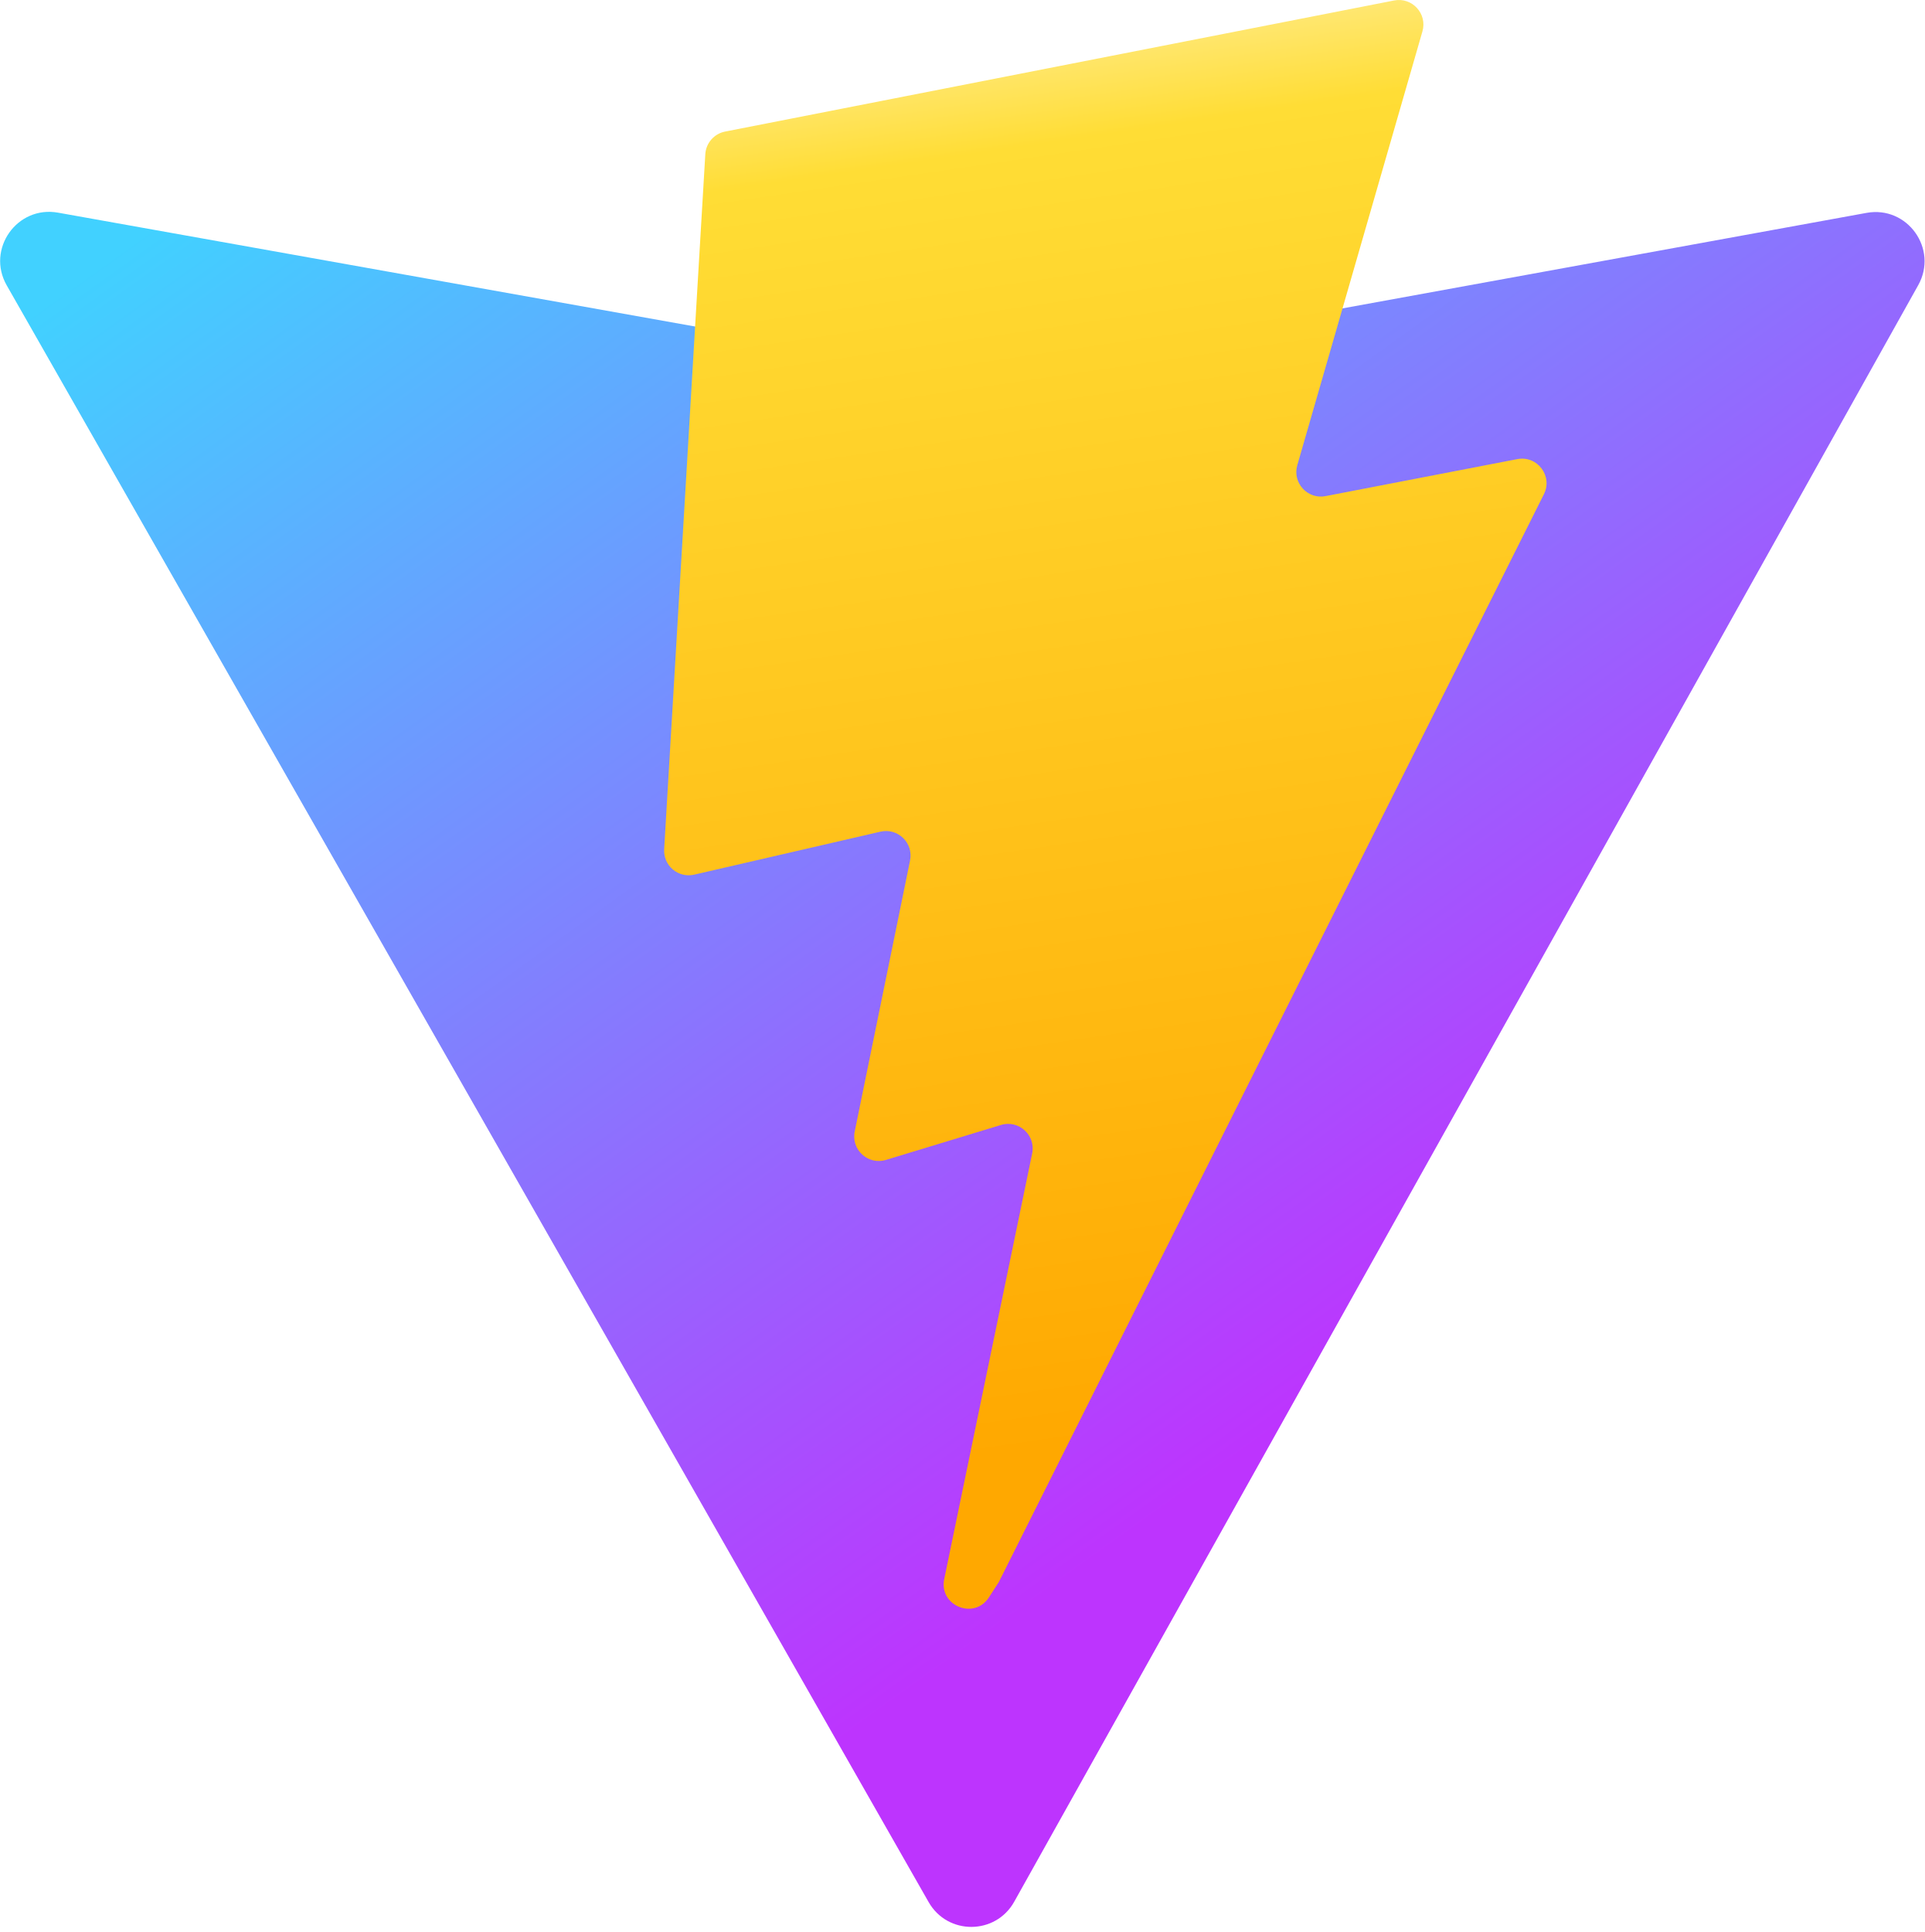
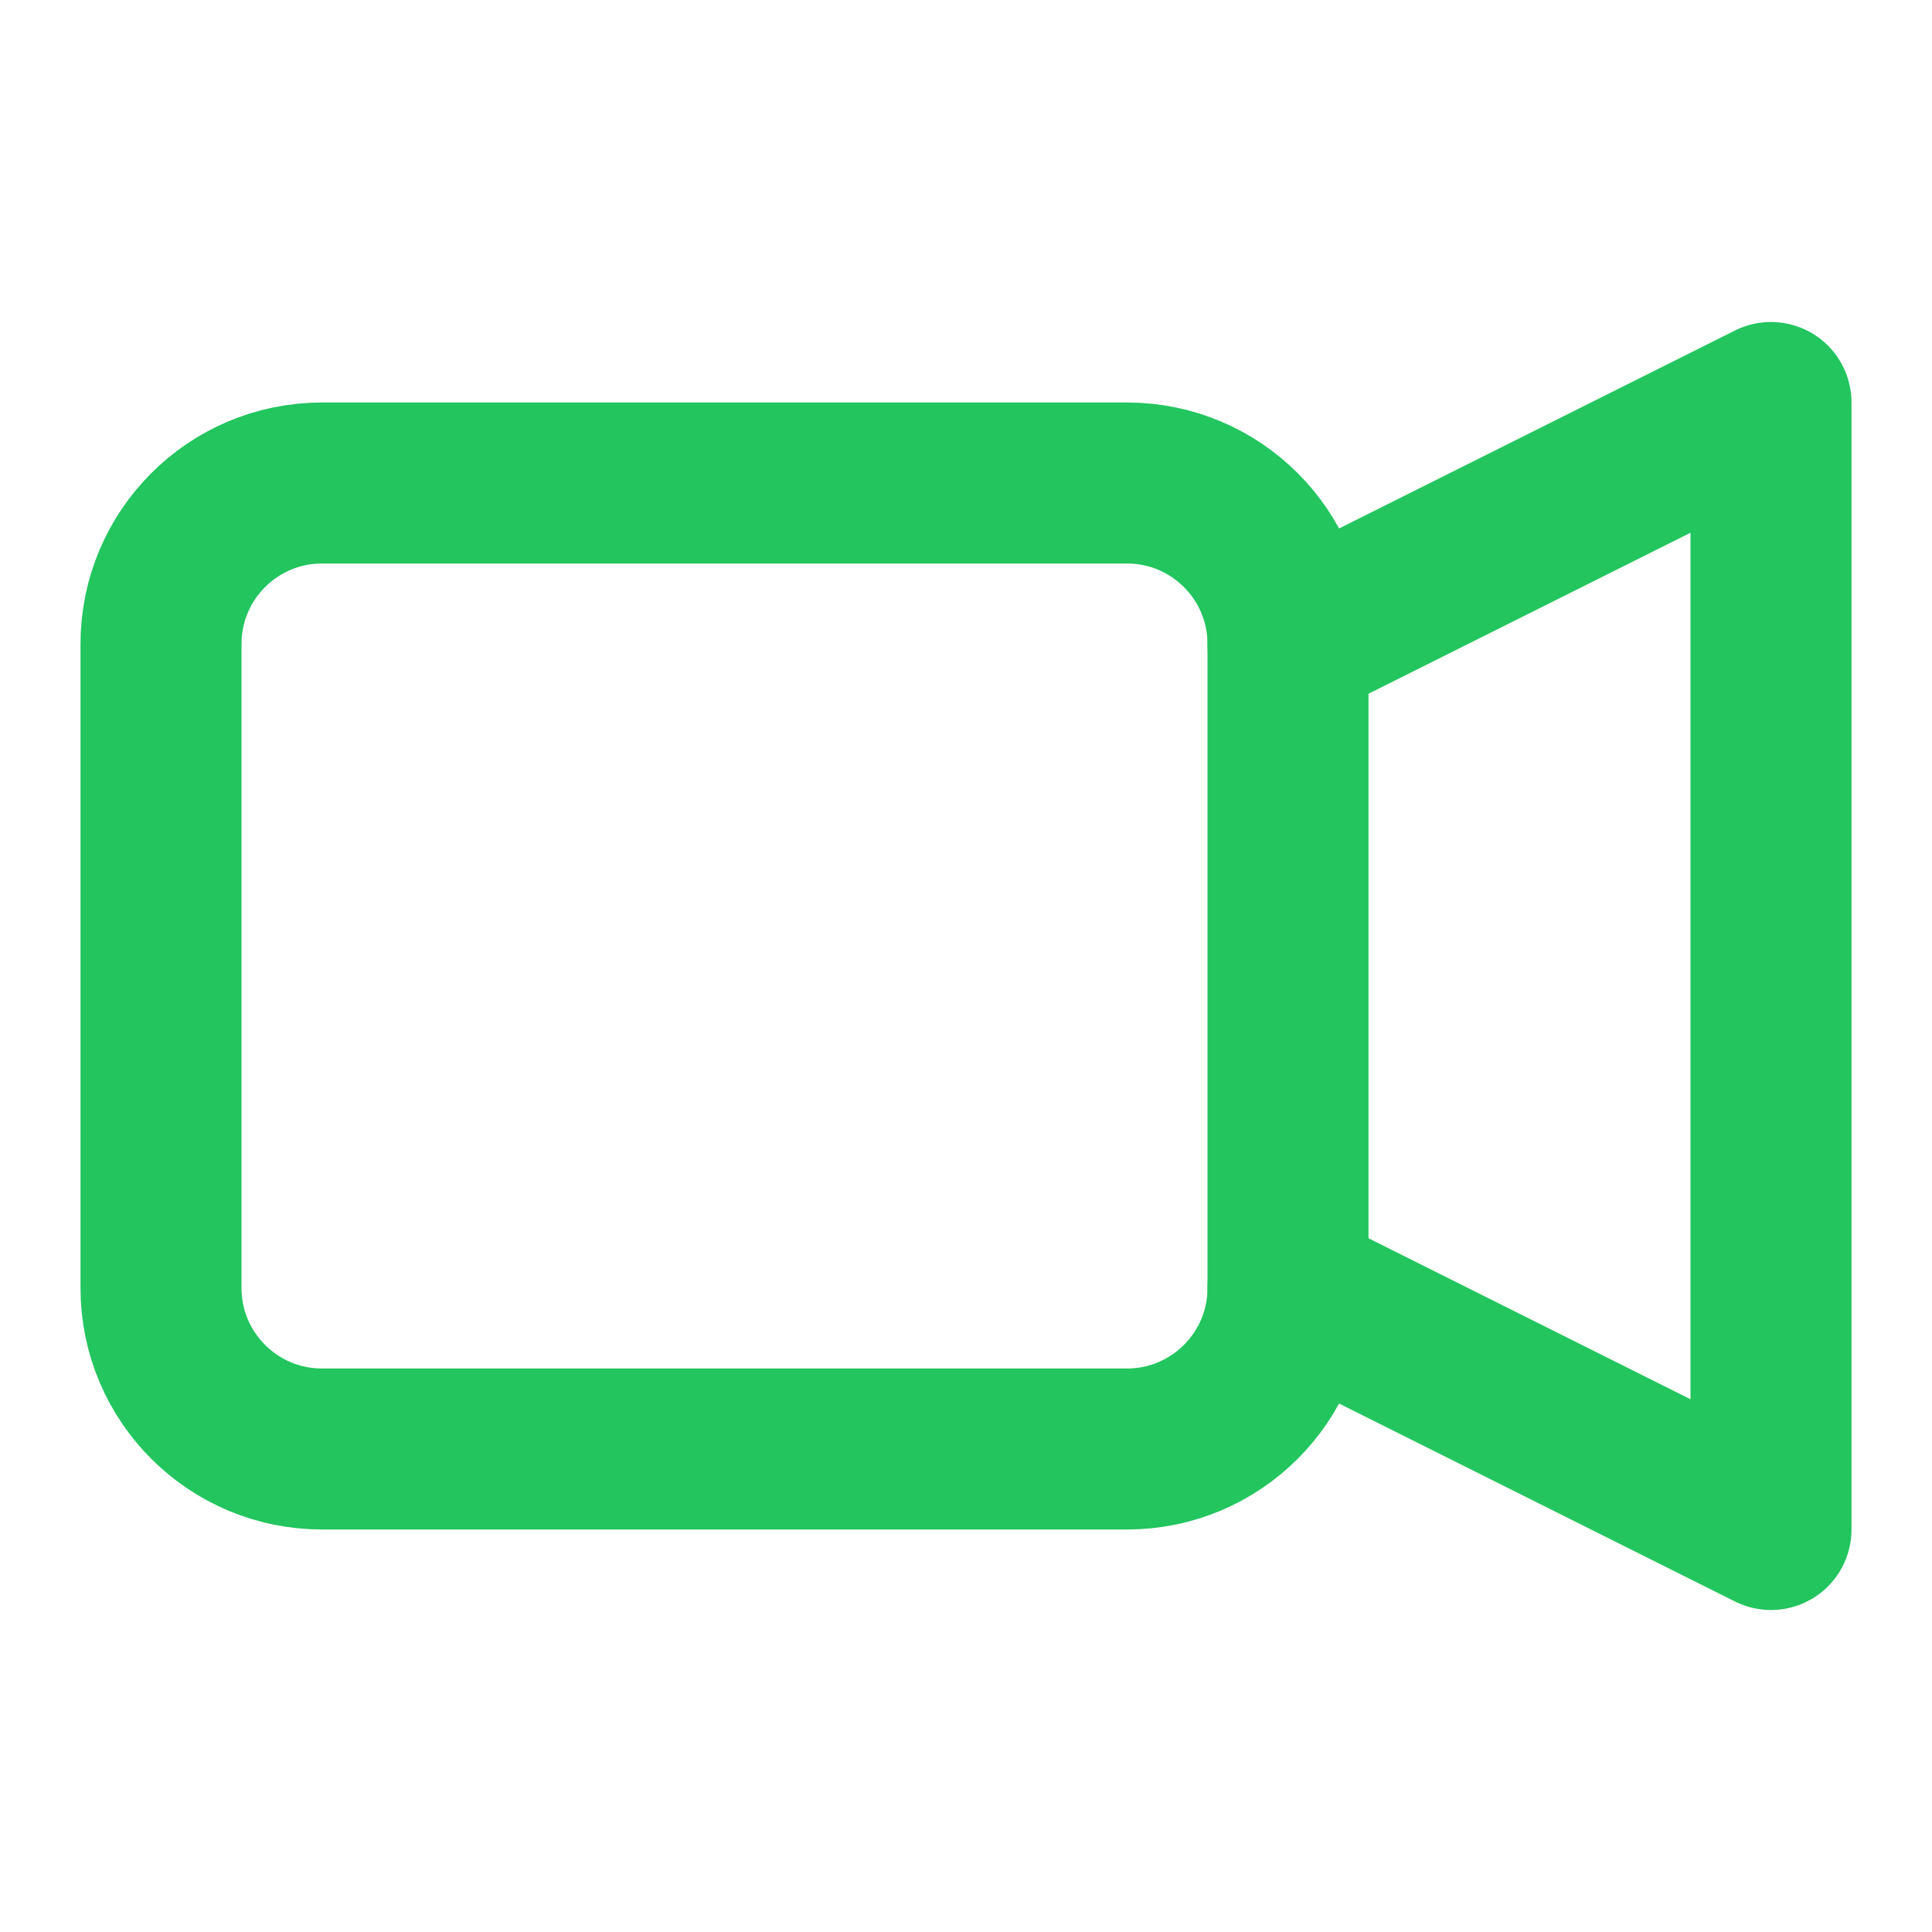
- <svg xmlns="http://www.w3.org/2000/svg" aria-hidden="true" role="img" class="iconify iconify--logos" width="31.88" height="32" preserveAspectRatio="xMidYMid meet" viewBox="0 0 256 257">
-   <defs>
-     <linearGradient id="IconifyId1813088fe1fbc01fb466" x1="-.828%" x2="57.636%" y1="7.652%" y2="78.411%">
-       <stop offset="0%" stop-color="#41D1FF" />
-       <stop offset="100%" stop-color="#BD34FE" />
-     </linearGradient>
-     <linearGradient id="IconifyId1813088fe1fbc01fb467" x1="43.376%" x2="50.316%" y1="2.242%" y2="89.03%">
-       <stop offset="0%" stop-color="#FFEA83" />
-       <stop offset="8.333%" stop-color="#FFDD35" />
-       <stop offset="100%" stop-color="#FFA800" />
-     </linearGradient>
-   </defs>
-   <path fill="url(#IconifyId1813088fe1fbc01fb466)" d="M255.153 37.938L134.897 252.976c-2.483 4.44-8.862 4.466-11.382.048L.875 37.958c-2.746-4.814 1.371-10.646 6.827-9.67l120.385 21.517a6.537 6.537 0 0 0 2.322-.004l117.867-21.483c5.438-.991 9.574 4.796 6.877 9.62Z" />
-   <path fill="url(#IconifyId1813088fe1fbc01fb467)" d="M185.432.063L96.44 17.501a3.268 3.268 0 0 0-2.634 3.014l-5.474 92.456a3.268 3.268 0 0 0 3.997 3.378l24.777-5.718c2.318-.535 4.413 1.507 3.936 3.838l-7.361 36.047c-.495 2.426 1.782 4.5 4.151 3.78l15.304-4.649c2.372-.72 4.652 1.36 4.15 3.788l-11.698 56.621c-.732 3.542 3.979 5.473 5.943 2.437l1.313-2.028l72.516-144.72c1.215-2.423-.88-5.186-3.54-4.672l-25.505 4.922c-2.396.462-4.435-1.77-3.759-4.114l16.646-57.705c.677-2.35-1.37-4.583-3.769-4.113Z" />
+ <svg xmlns="http://www.w3.org/2000/svg" width="24" height="24" viewBox="0 0 24 24" fill="none">
+   <rect x="2" y="6" width="14" height="12" rx="2" stroke="#22c55e" stroke-width="2" />
+   <path d="M16 16L22 19V5L16 8" stroke="#22c55e" stroke-width="2" stroke-linecap="round" stroke-linejoin="round" />
</svg>
